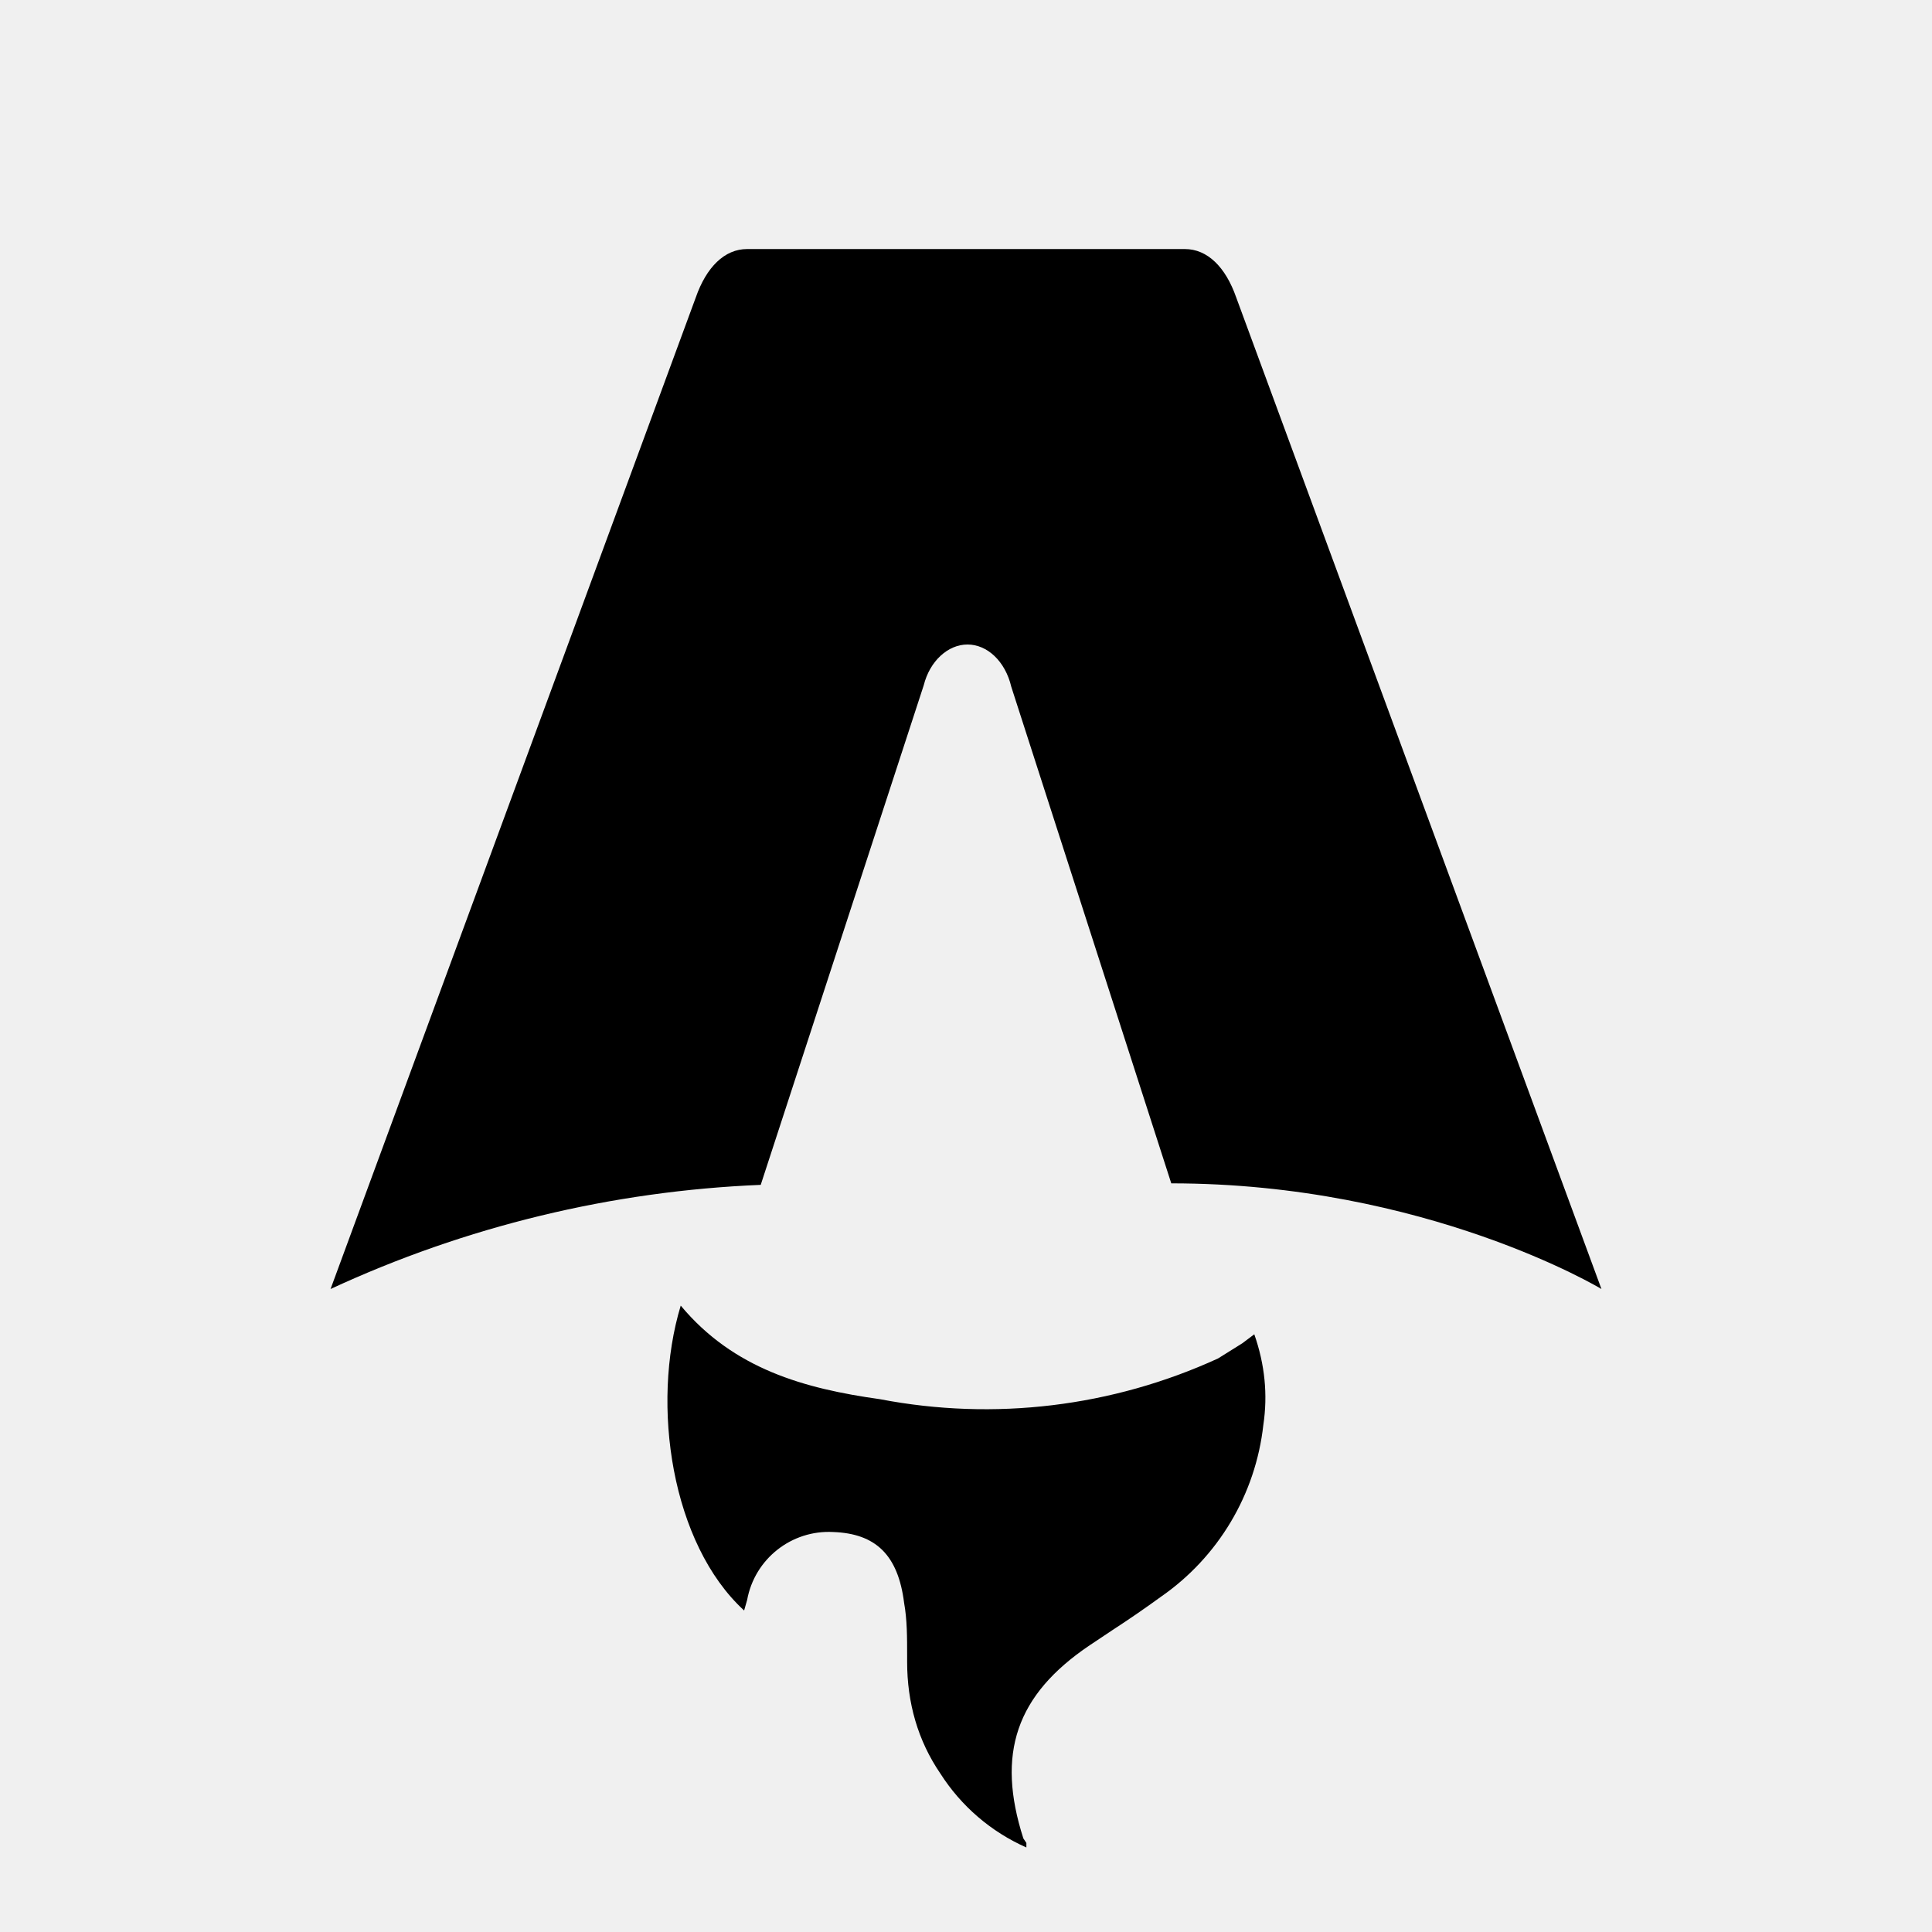
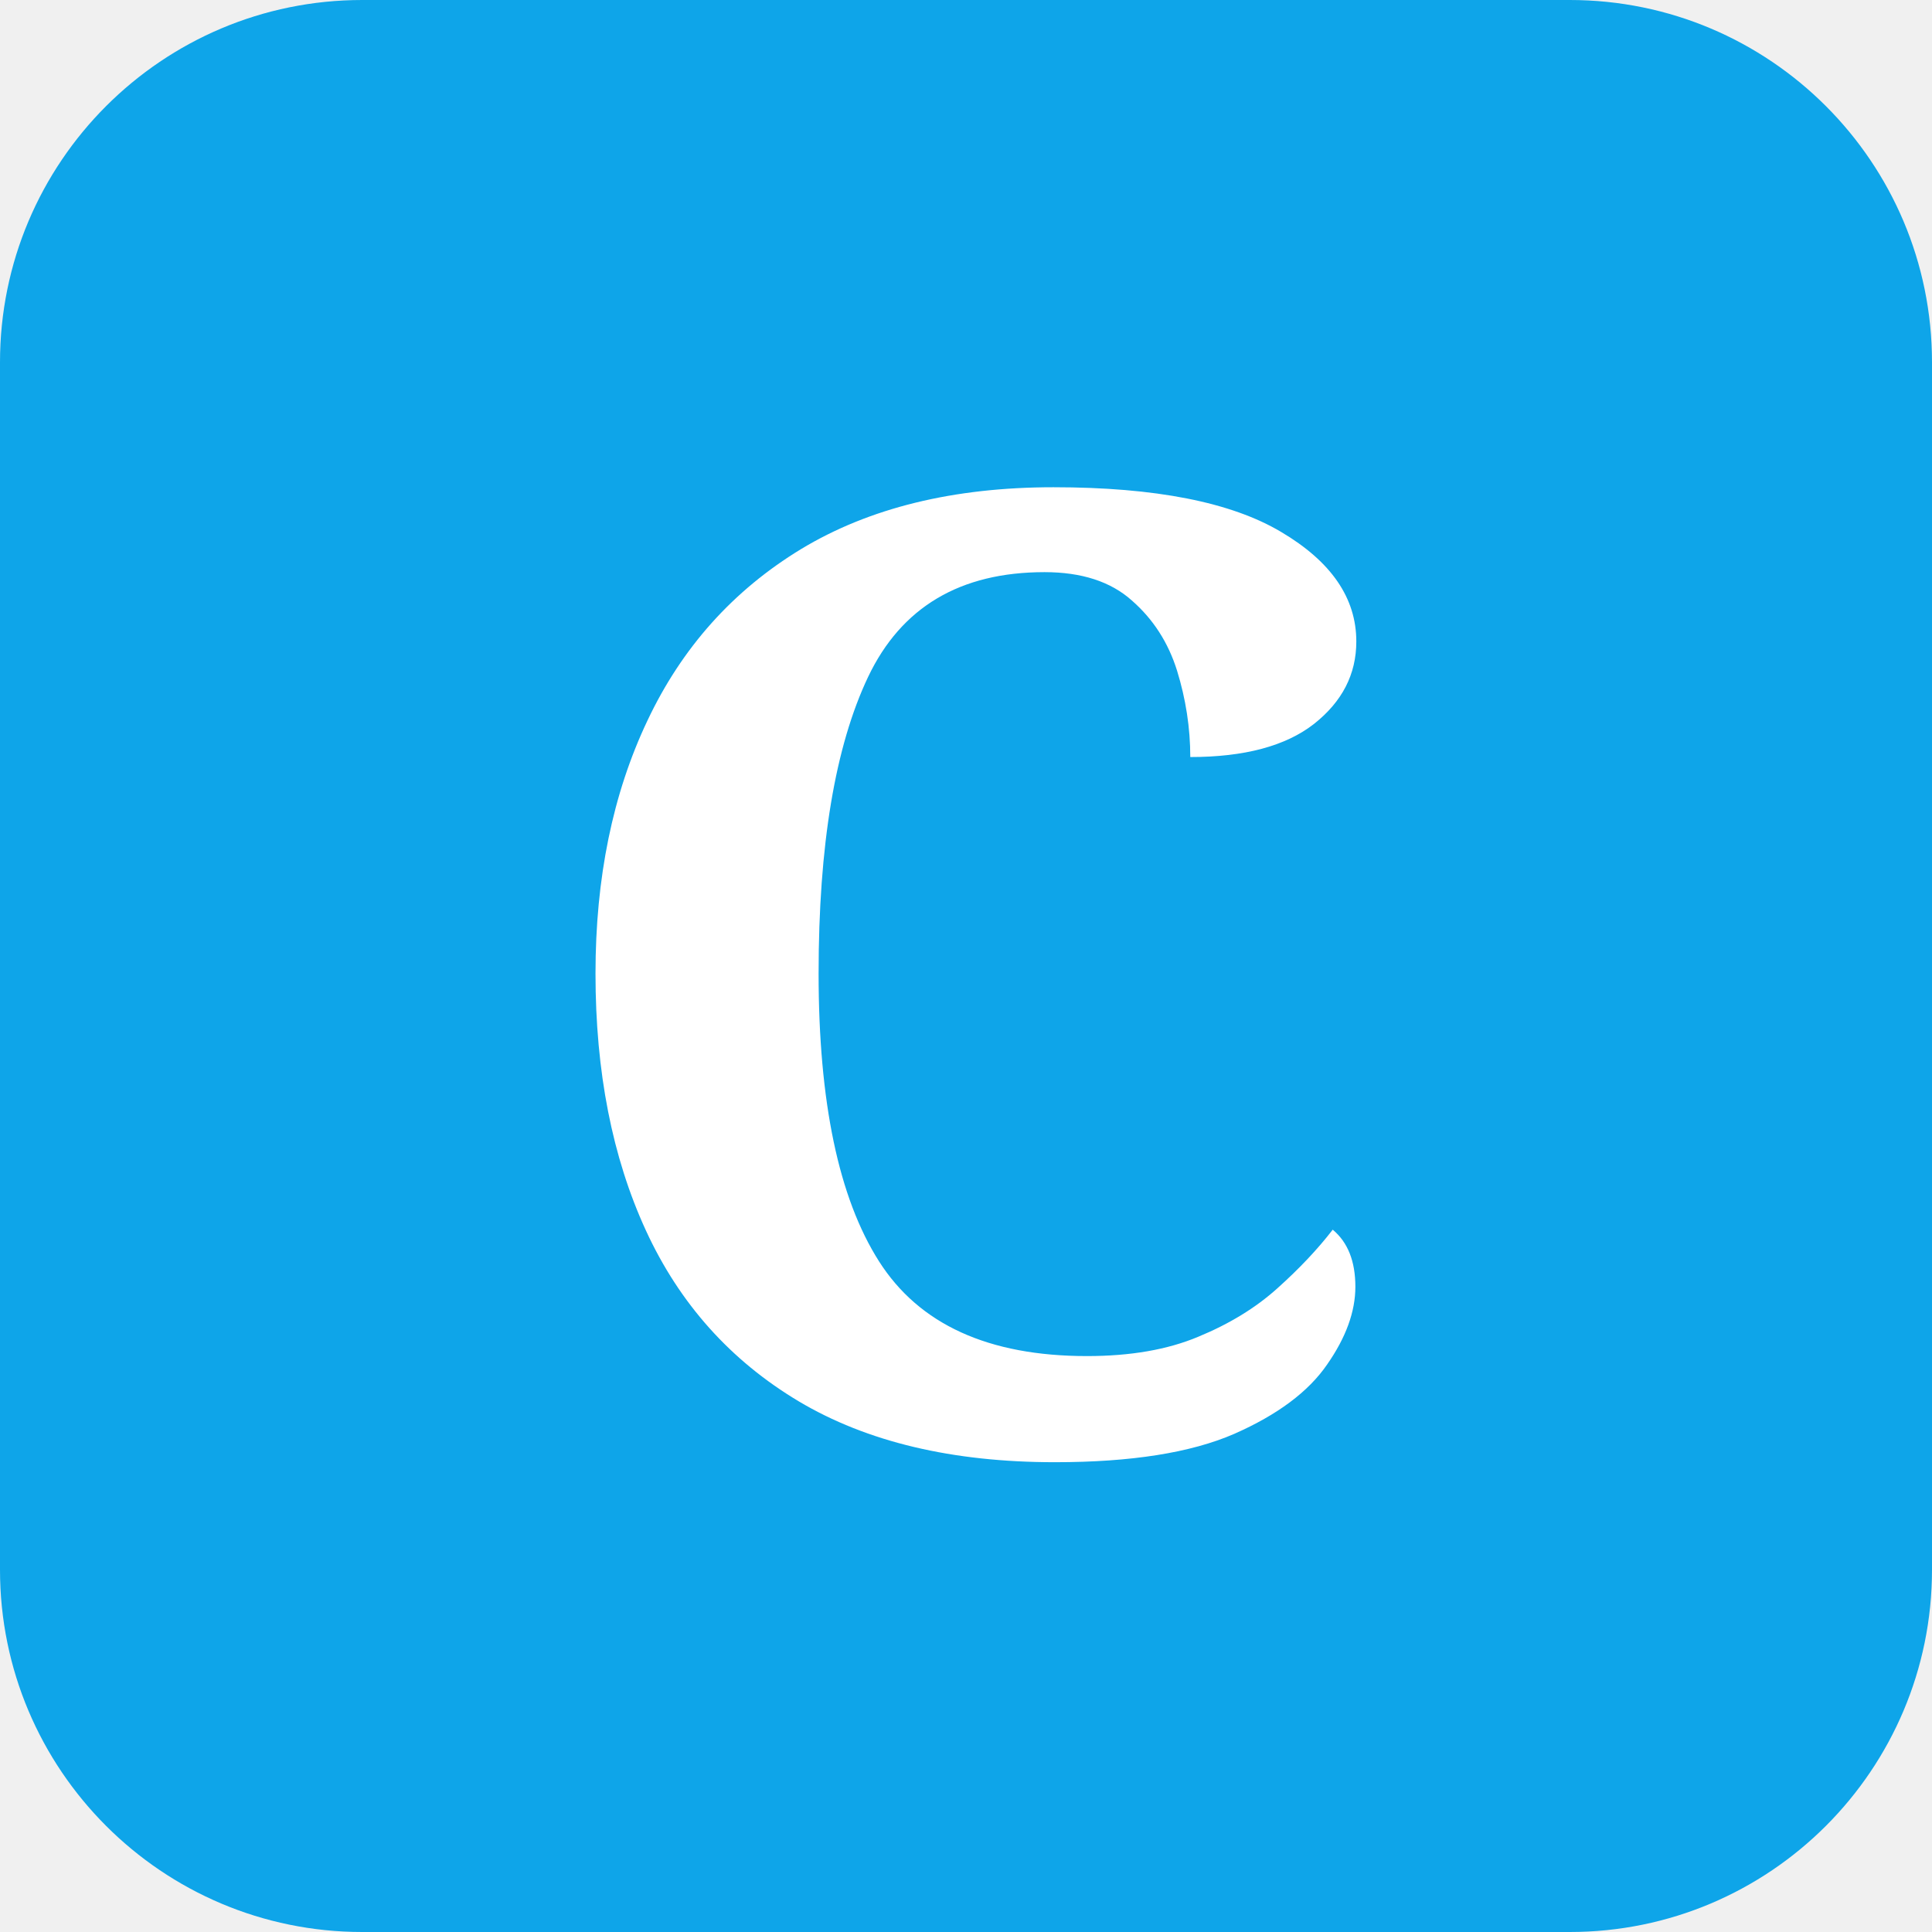
- <svg xmlns="http://www.w3.org/2000/svg" fill="none" viewBox="0 0 128 128">
-   <path d="M50.4 78.5a75.1 75.1 0 0 0-28.5 6.9l24.2-65.7c.7-2 1.9-3.2 3.4-3.2h29c1.5 0 2.7 1.2 3.4 3.2l24.2 65.7s-11.6-7-28.5-7L67 45.5c-.4-1.7-1.6-2.8-2.9-2.8-1.3 0-2.5 1.1-2.9 2.7L50.4 78.5Zm-1.1 28.2Zm-4.2-20.2c-2 6.6-.6 15.8 4.2 20.2a17.5 17.5 0 0 1 .2-.7 5.5 5.5 0 0 1 5.7-4.5c2.8.1 4.3 1.5 4.7 4.7.2 1.1.2 2.3.2 3.5v.4c0 2.7.7 5.2 2.2 7.4a13 13 0 0 0 5.7 4.9v-.3l-.2-.3c-1.8-5.6-.5-9.5 4.4-12.8l1.5-1a73 73 0 0 0 3.2-2.2 16 16 0 0 0 6.8-11.4c.3-2 .1-4-.6-6l-.8.6-1.6 1a37 37 0 0 1-22.4 2.7c-5-.7-9.7-2-13.2-6.2Z" />
-   <style>
-         path { fill: #000; }
-         @media (prefers-color-scheme: dark) {
-             path { fill: #FFF; }
-         }
-     </style>
+ <svg xmlns="http://www.w3.org/2000/svg" viewBox="0 0 64 64">
+   <rect width="64" height="64" rx="12" fill="#0EA5E9" />
+   <text x="32" y="48" font-family="Georgia, serif" font-size="44" font-weight="bold" fill="#ffffff" text-anchor="middle">C</text>
</svg>
